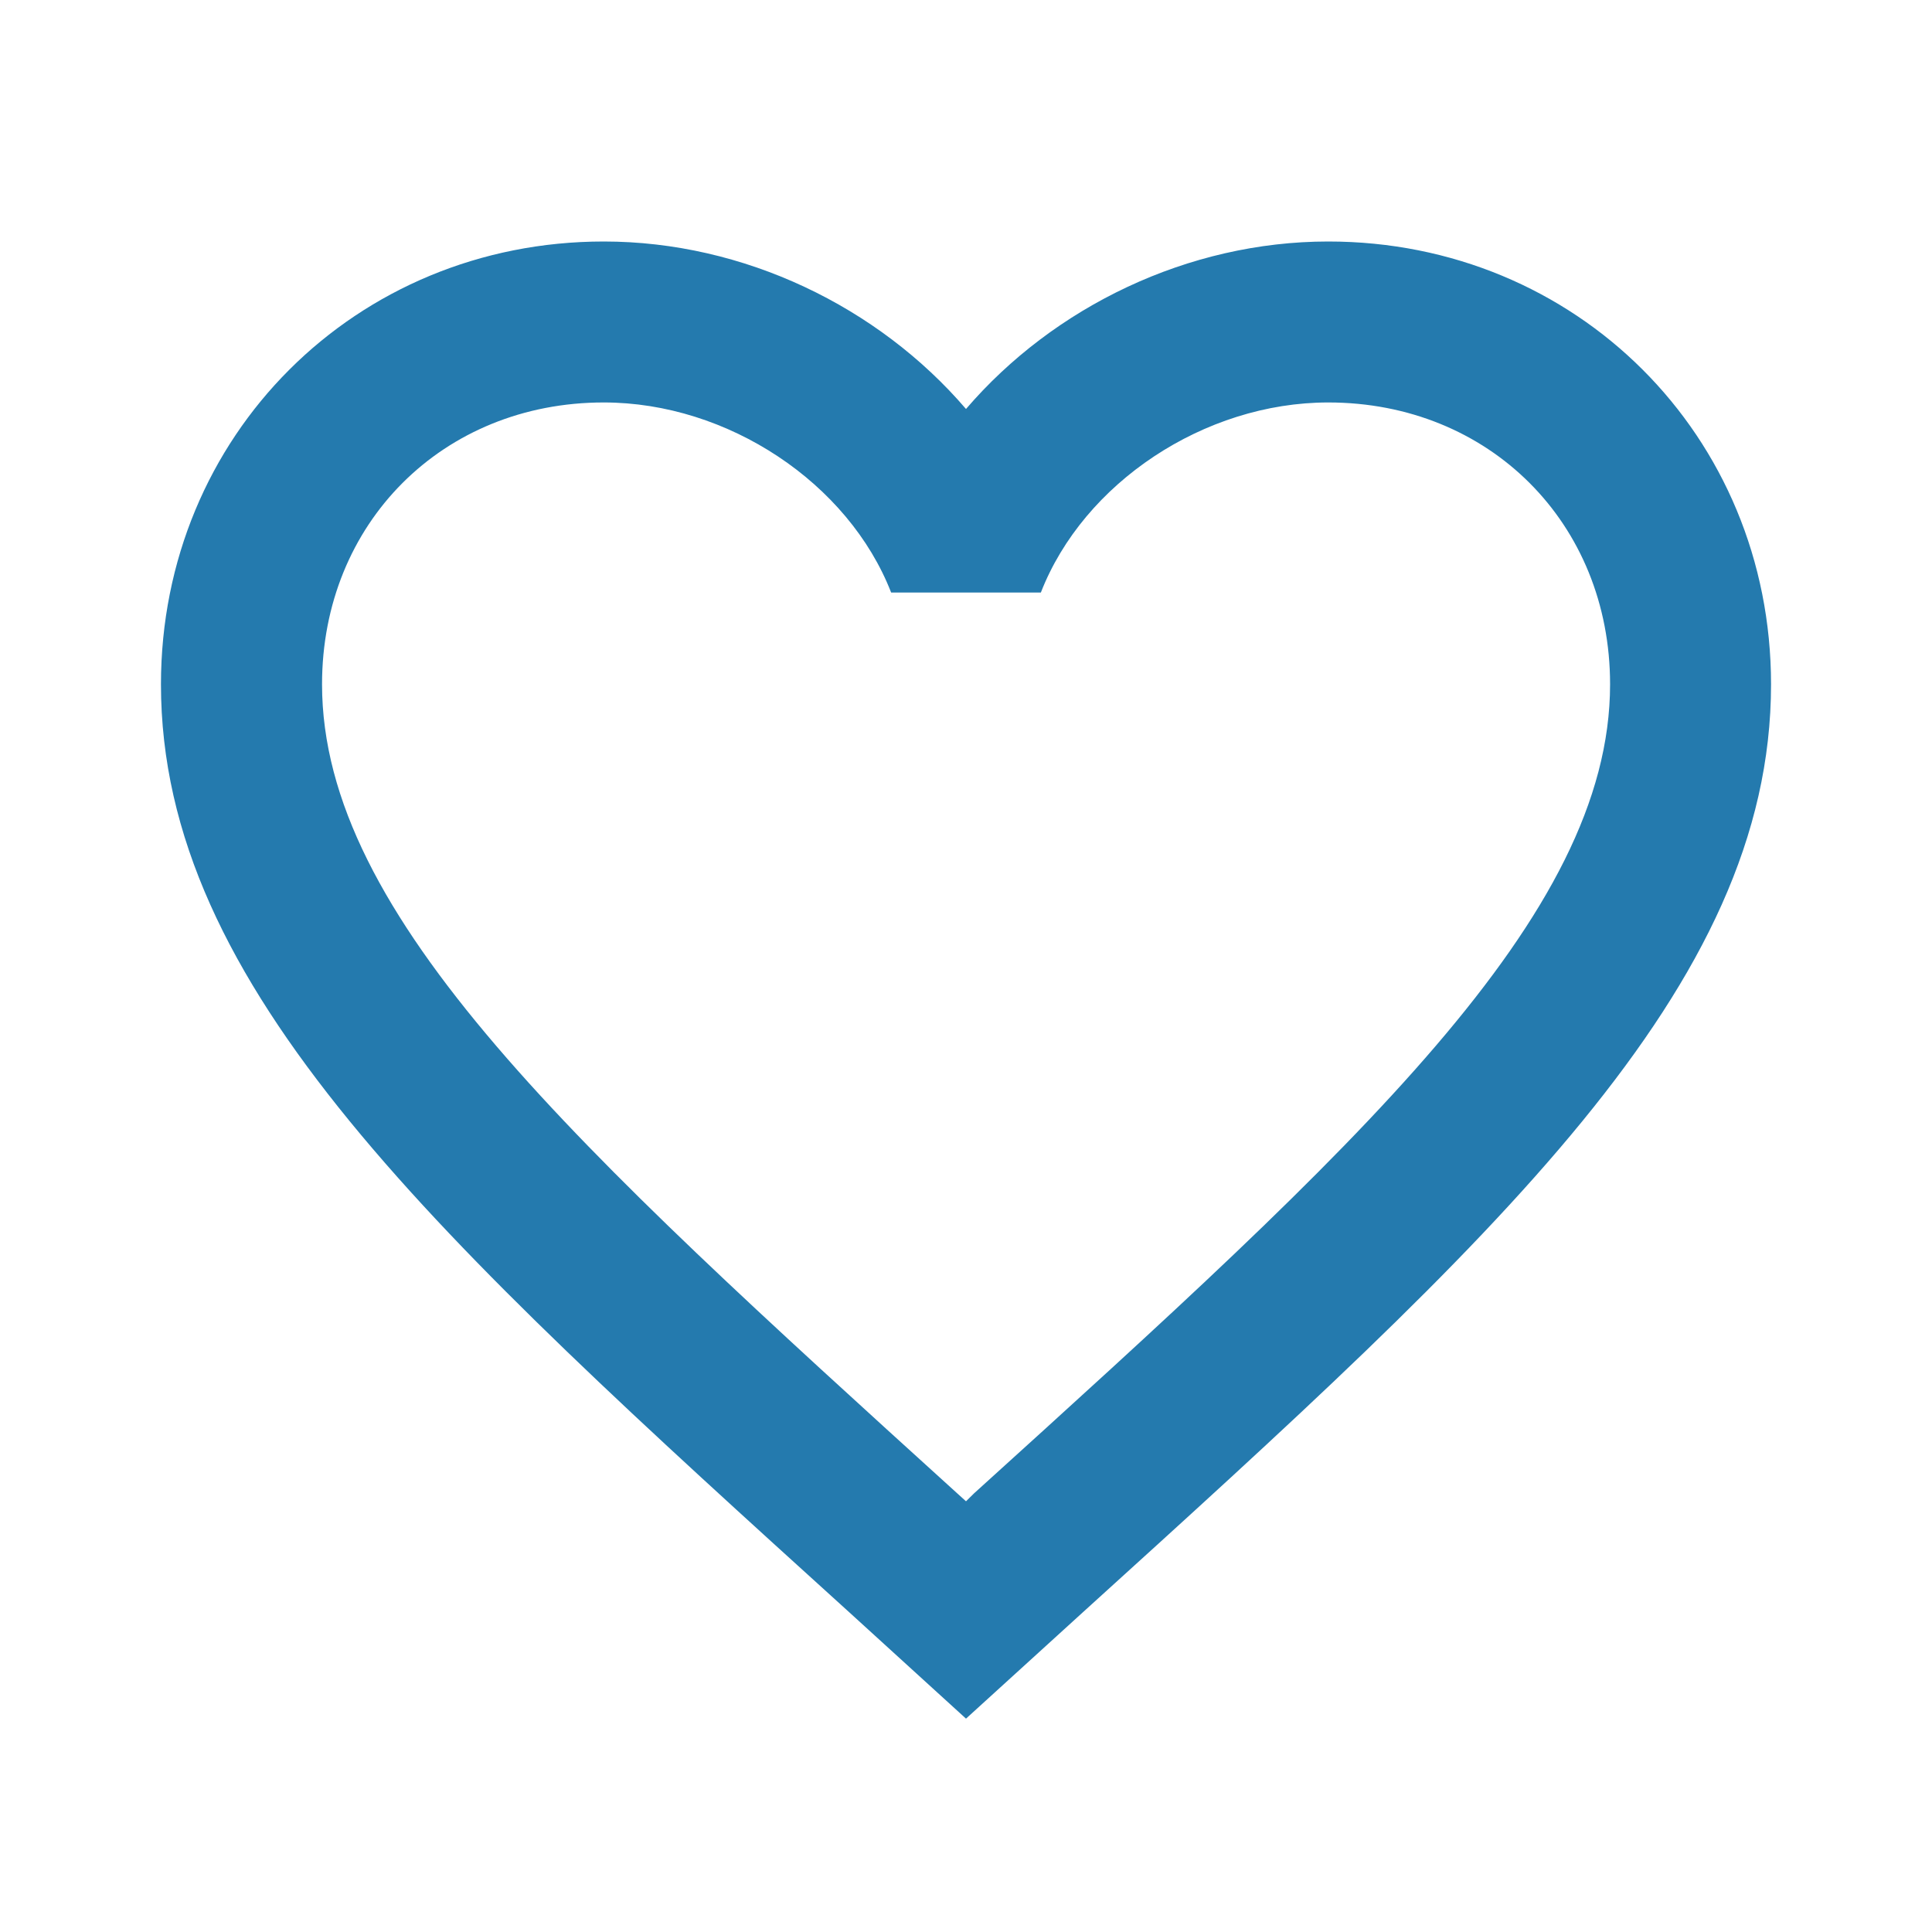
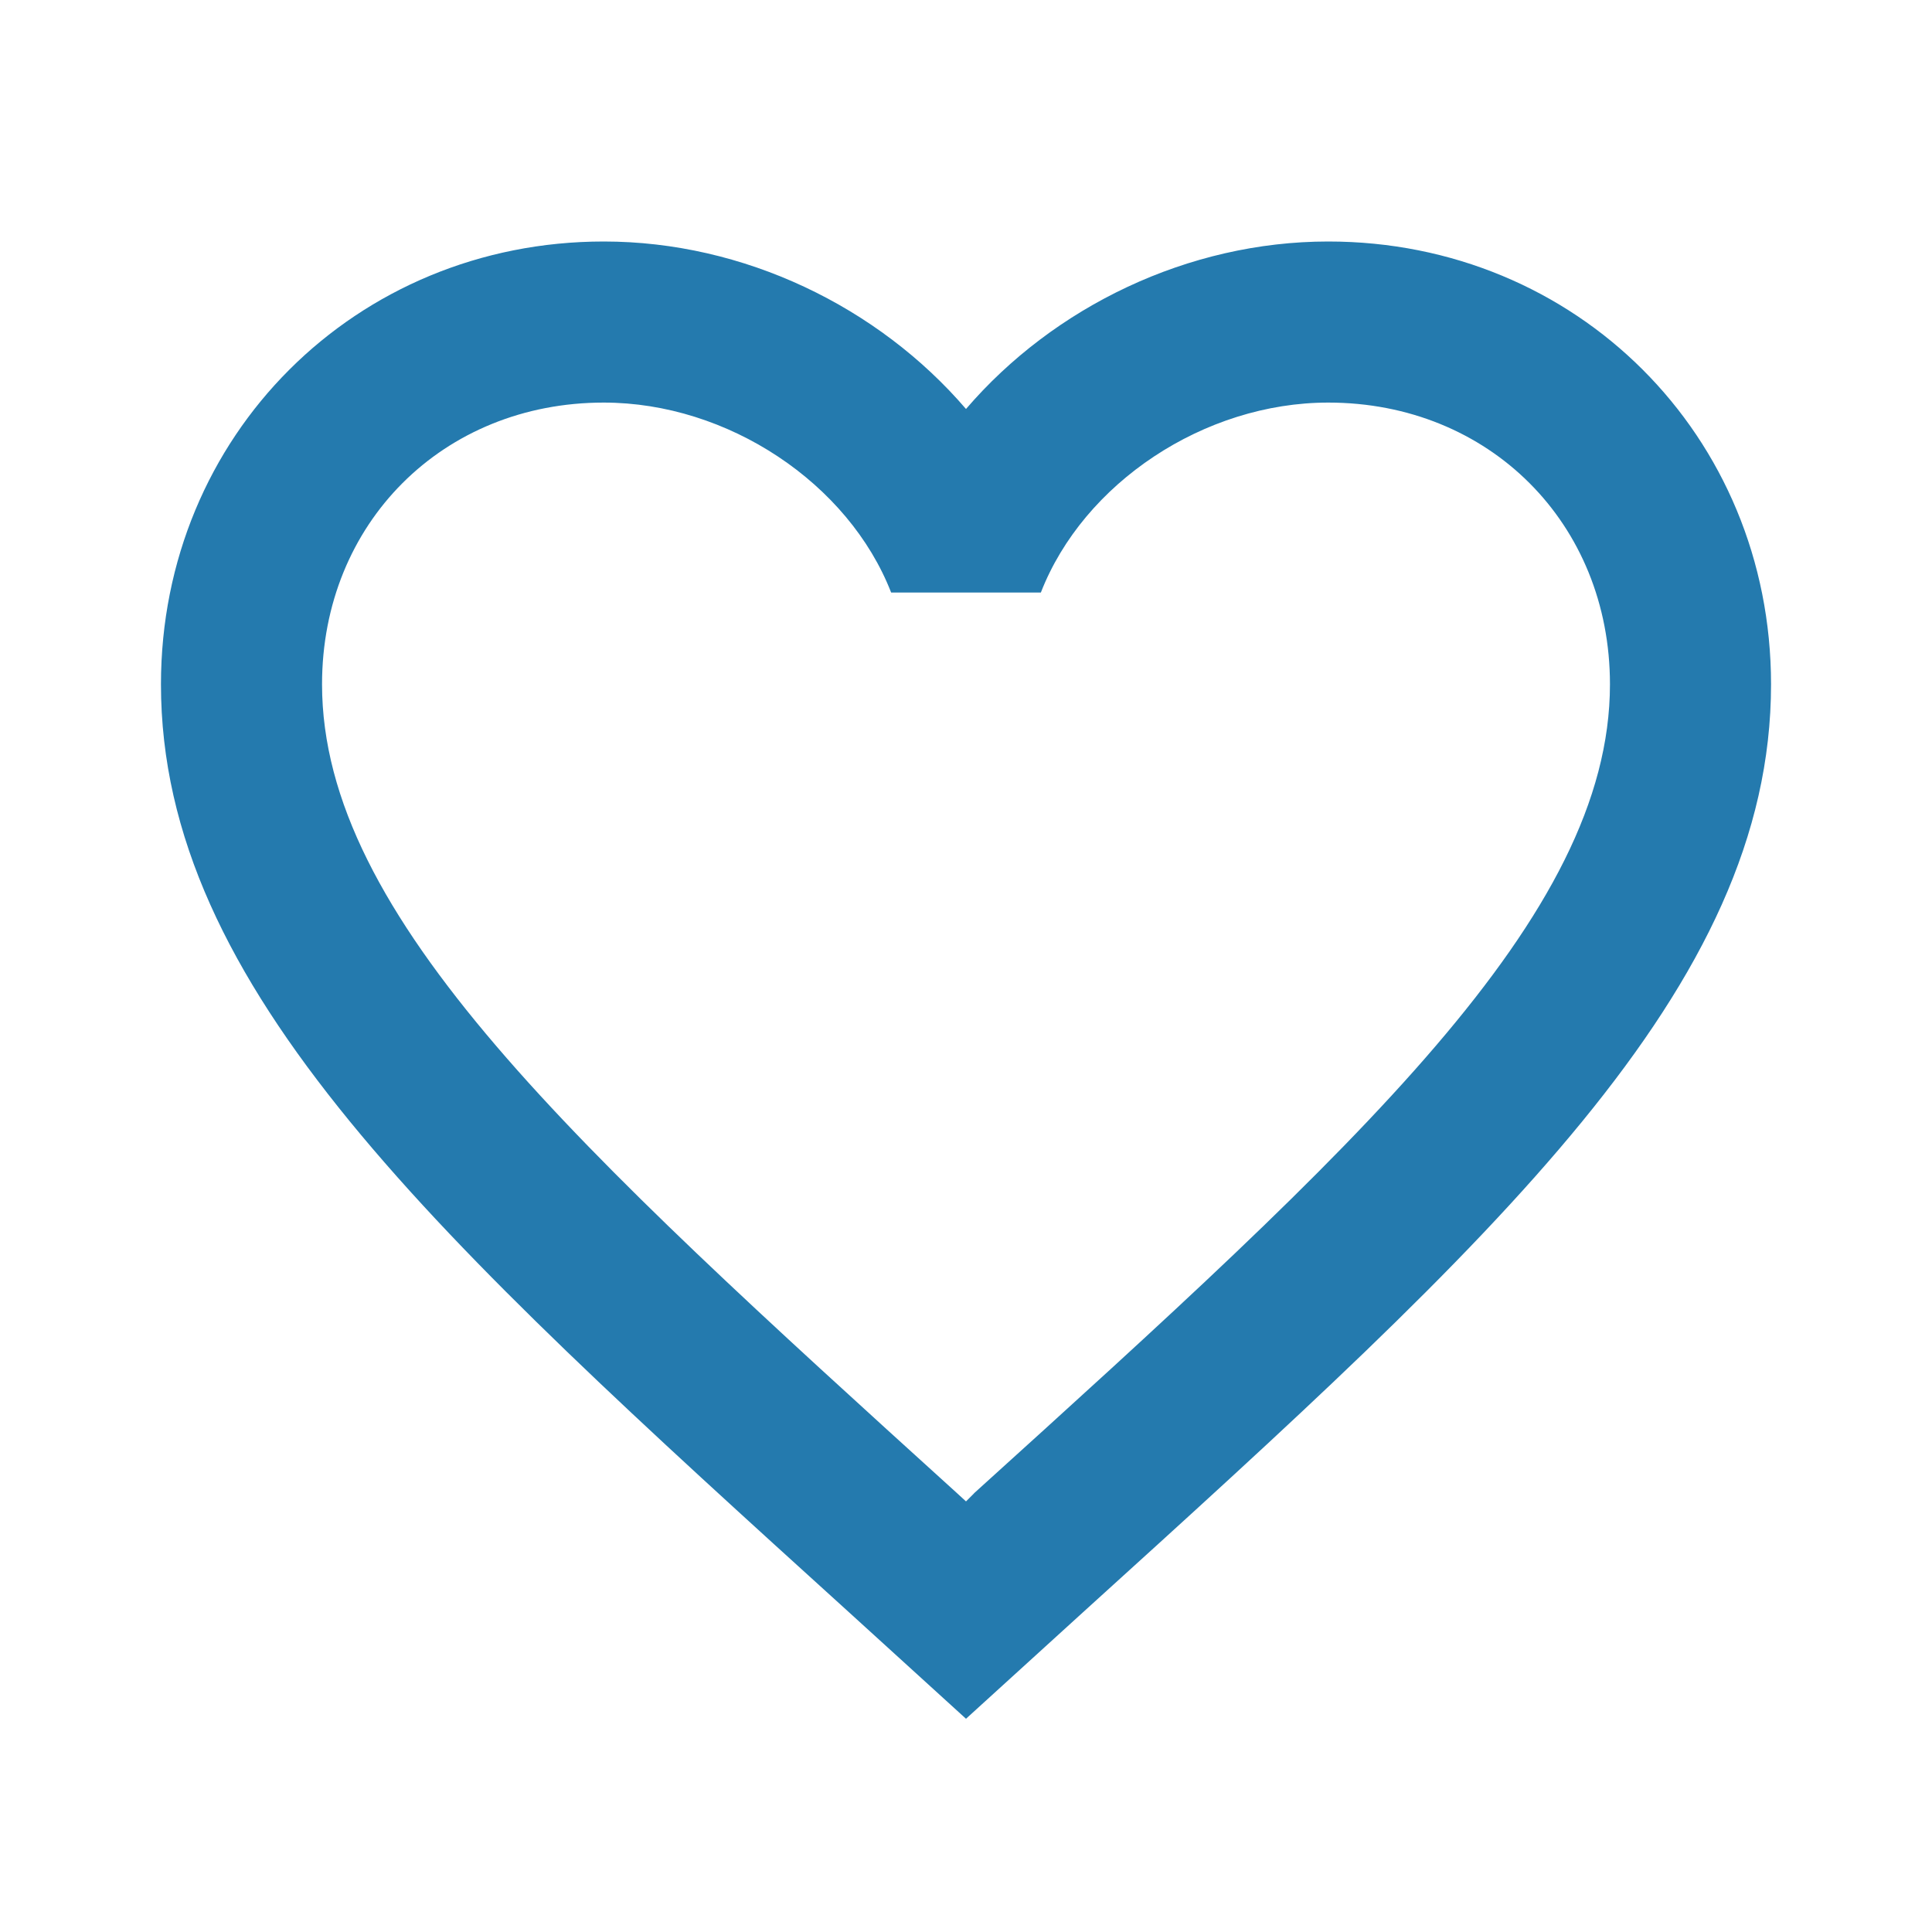
- <svg xmlns="http://www.w3.org/2000/svg" width="16" height="16" viewBox="0 0 16 16" fill="none">
-   <path d="M8.067 12.367L8 12.433L7.927 12.367C4.76 9.493 2.667 7.593 2.667 5.667C2.667 4.333 3.667 3.333 5 3.333C6.027 3.333 7.027 4 7.38 4.907H8.62C8.973 4 9.973 3.333 11 3.333C12.334 3.333 13.334 4.333 13.334 5.667C13.334 7.593 11.24 9.493 8.067 12.367ZM11 2C9.84 2 8.727 2.54 8 3.387C7.274 2.54 6.16 2 5 2C2.947 2 1.333 3.607 1.333 5.667C1.333 8.18 3.6 10.24 7.034 13.353L8 14.233L8.967 13.353C12.4 10.24 14.667 8.18 14.667 5.667C14.667 3.607 13.053 2 11 2Z" fill="#247AAE" />
+ <svg xmlns="http://www.w3.org/2000/svg" fill="none" height="16" viewBox="0 0 16 16" width="16">
+   <path d="m8.067 12.367-.067.067-.073-.067c-3.167-2.873-5.26-4.773-5.26-6.7 0-1.333 1-2.333 2.333-2.333 1.027 0 2.027.667 2.38 1.573h1.24c.353-.907 1.353-1.573 2.38-1.573 1.333 0 2.333 1 2.333 2.333 0 1.927-2.093 3.827-5.267 6.7zm2.933-10.367c-1.16 0-2.273.54-3 1.387-.727-.847-1.84-1.387-3-1.387-2.053 0-3.667 1.607-3.667 3.667 0 2.513 2.267 4.573 5.7 7.687l.967.88.967-.88c3.433-3.113 5.7-5.173 5.7-7.687 0-2.06-1.613-3.667-3.667-3.667z" fill="#247aae" />
</svg>
